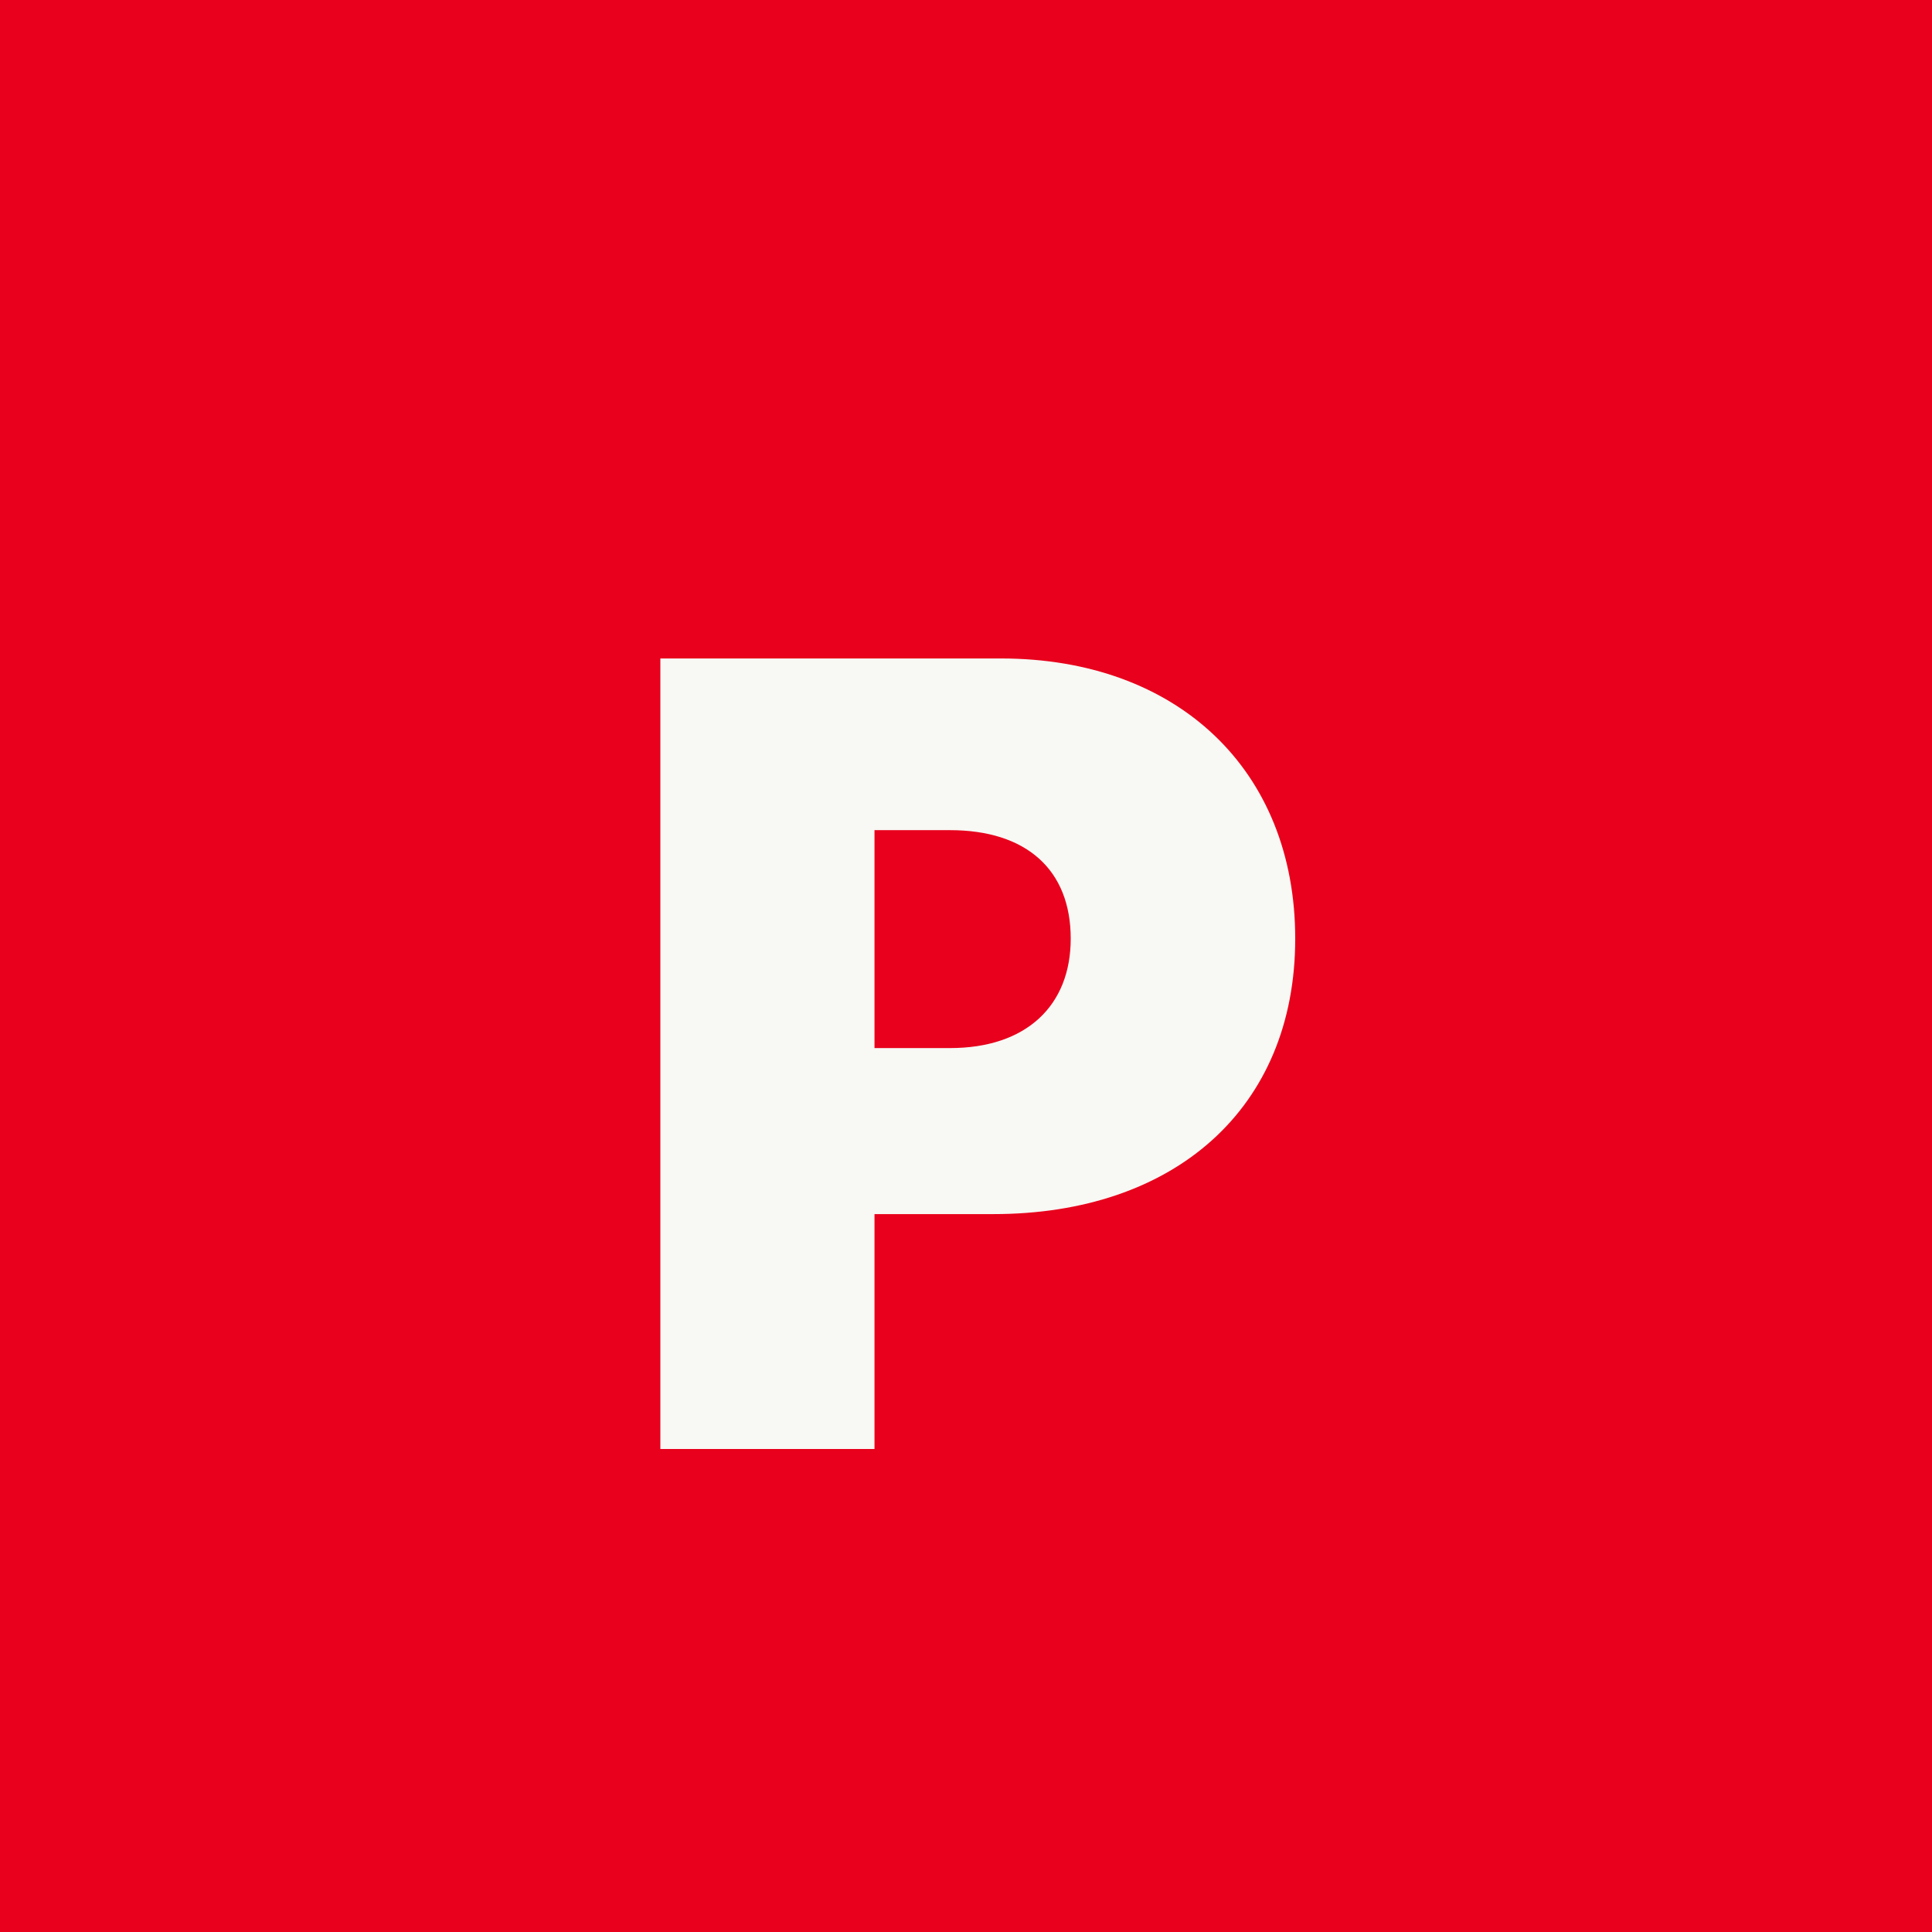
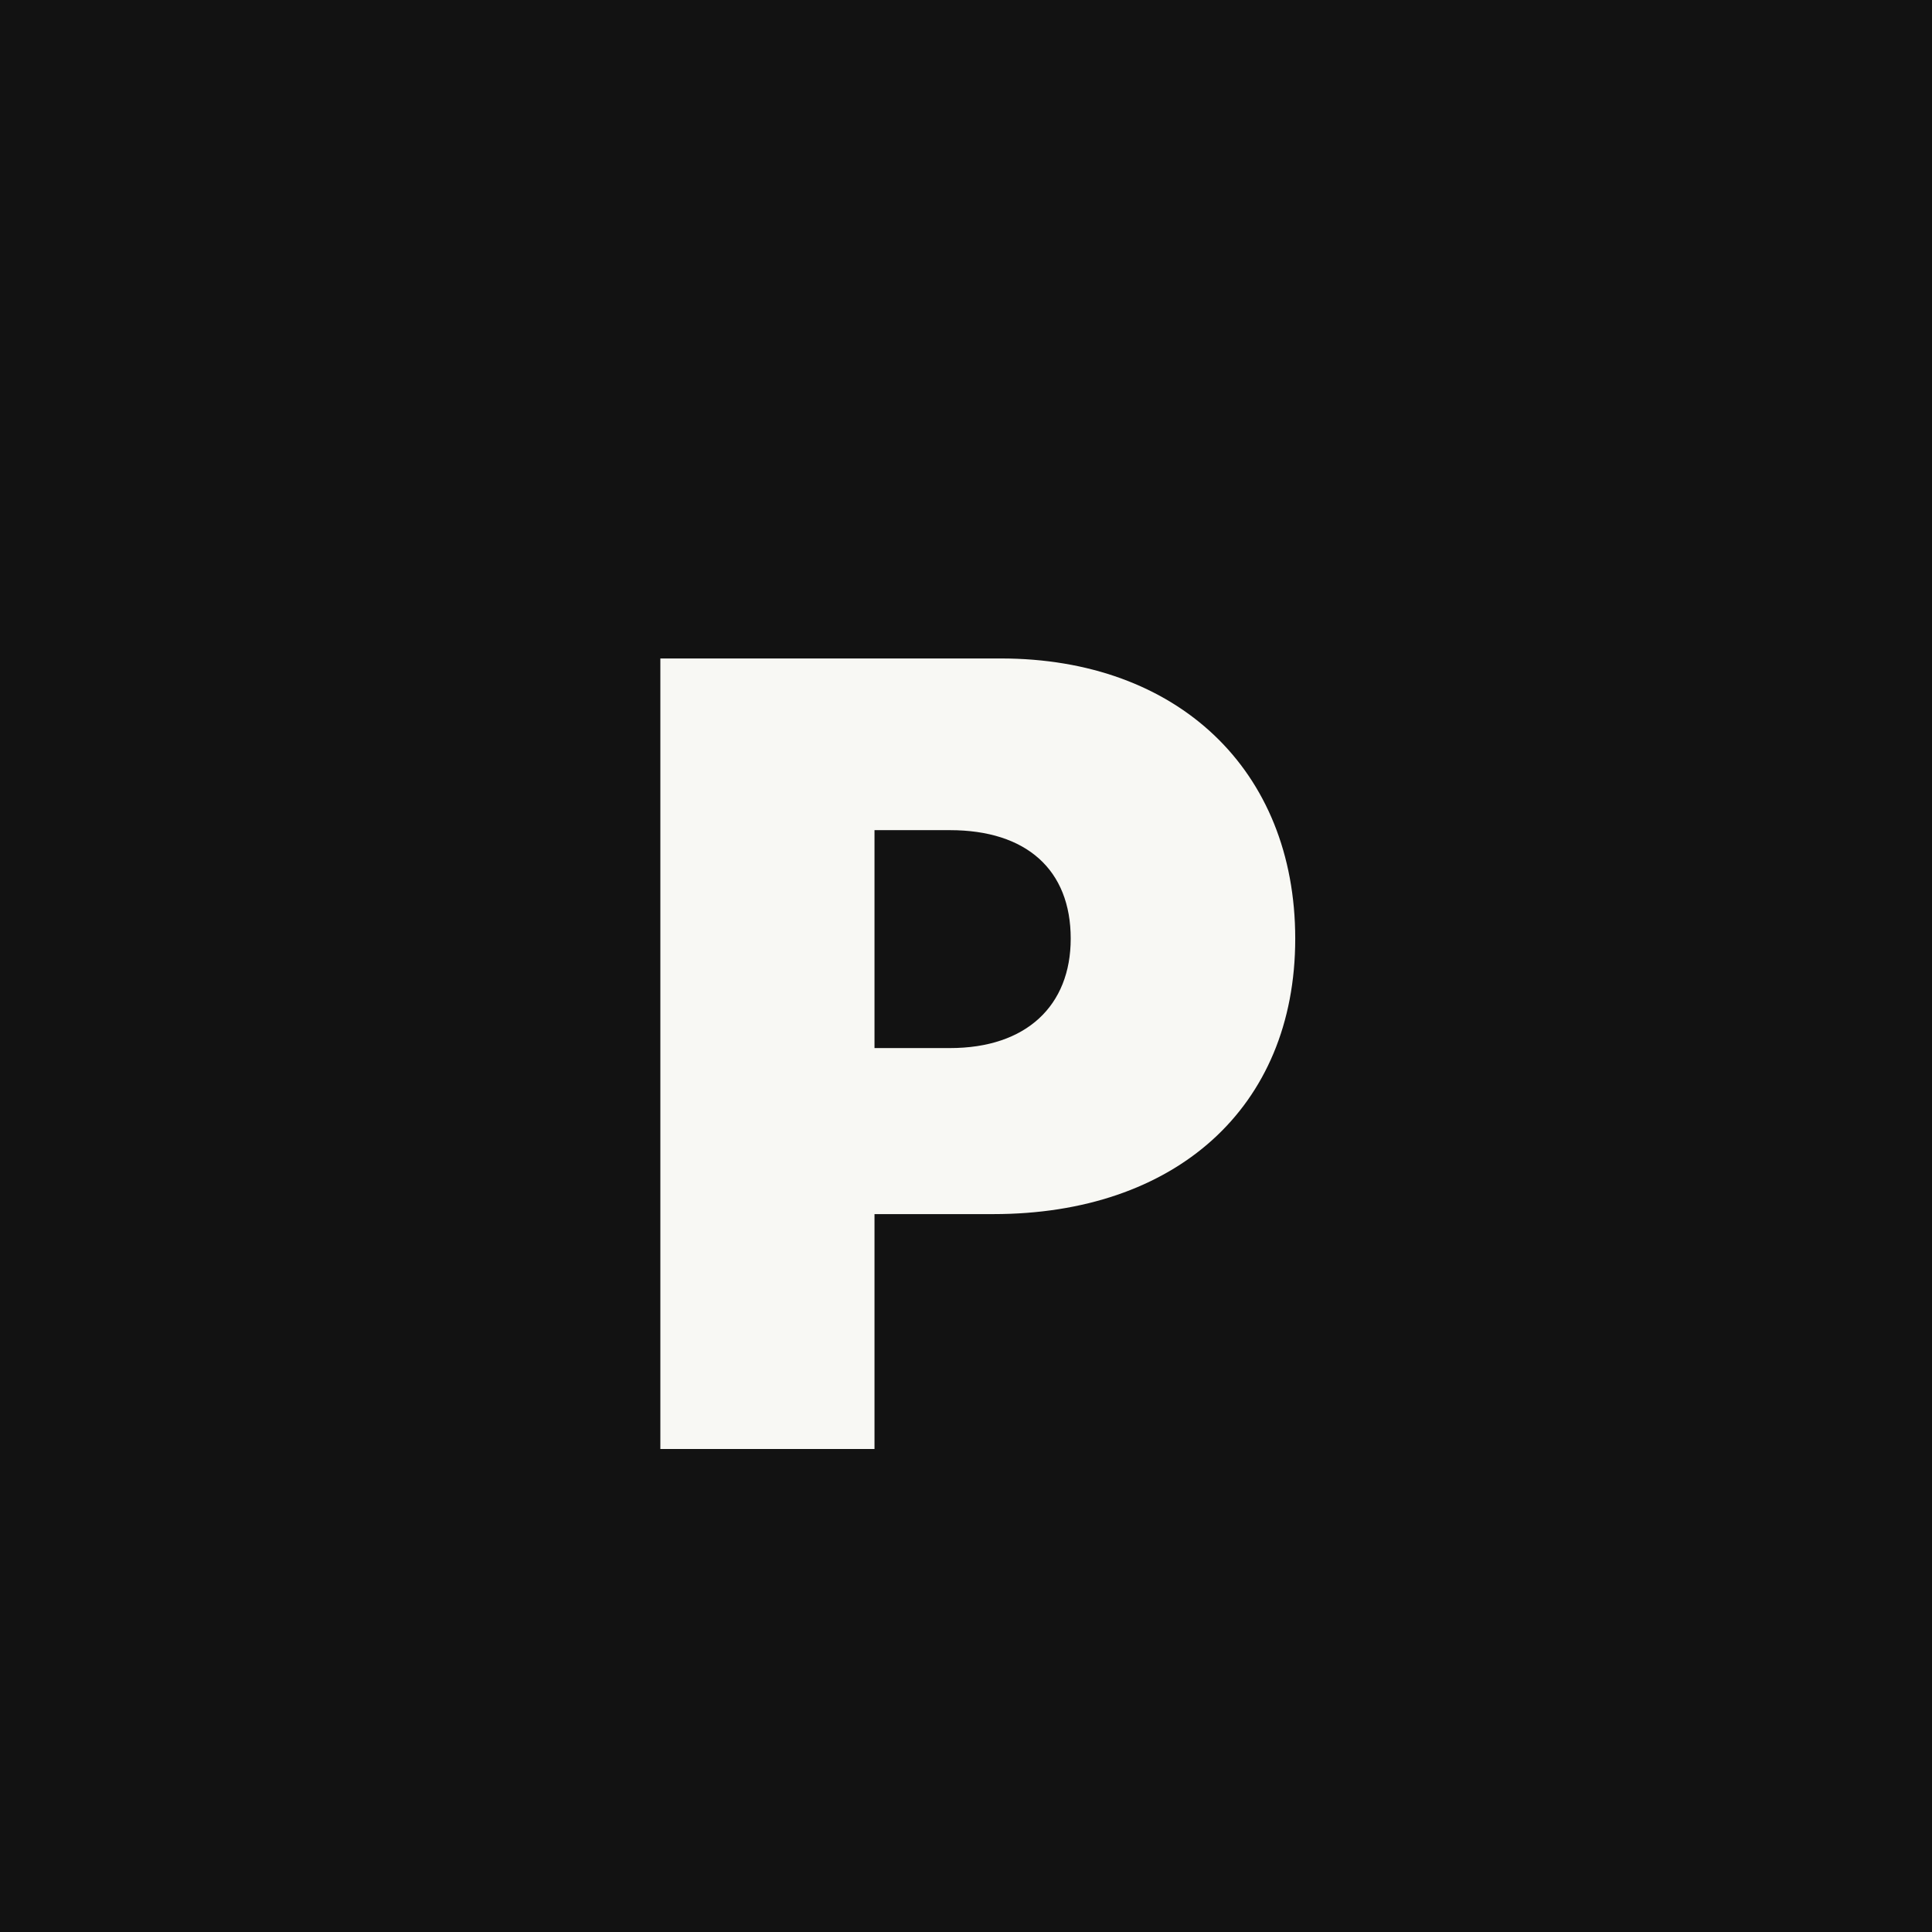
<svg xmlns="http://www.w3.org/2000/svg" viewBox="0 0 32 32">
-   <rect width="32" height="32" fill="#E8001C" />
+   <rect width="32" height="32" fill="#121212" />
  <text x="16" y="24" font-family="Inter, Helvetica Neue, Helvetica, Arial, sans-serif" font-weight="900" font-size="18" text-anchor="middle" letter-spacing="-0.04em" fill="#F8F8F4">P</text>
</svg>
